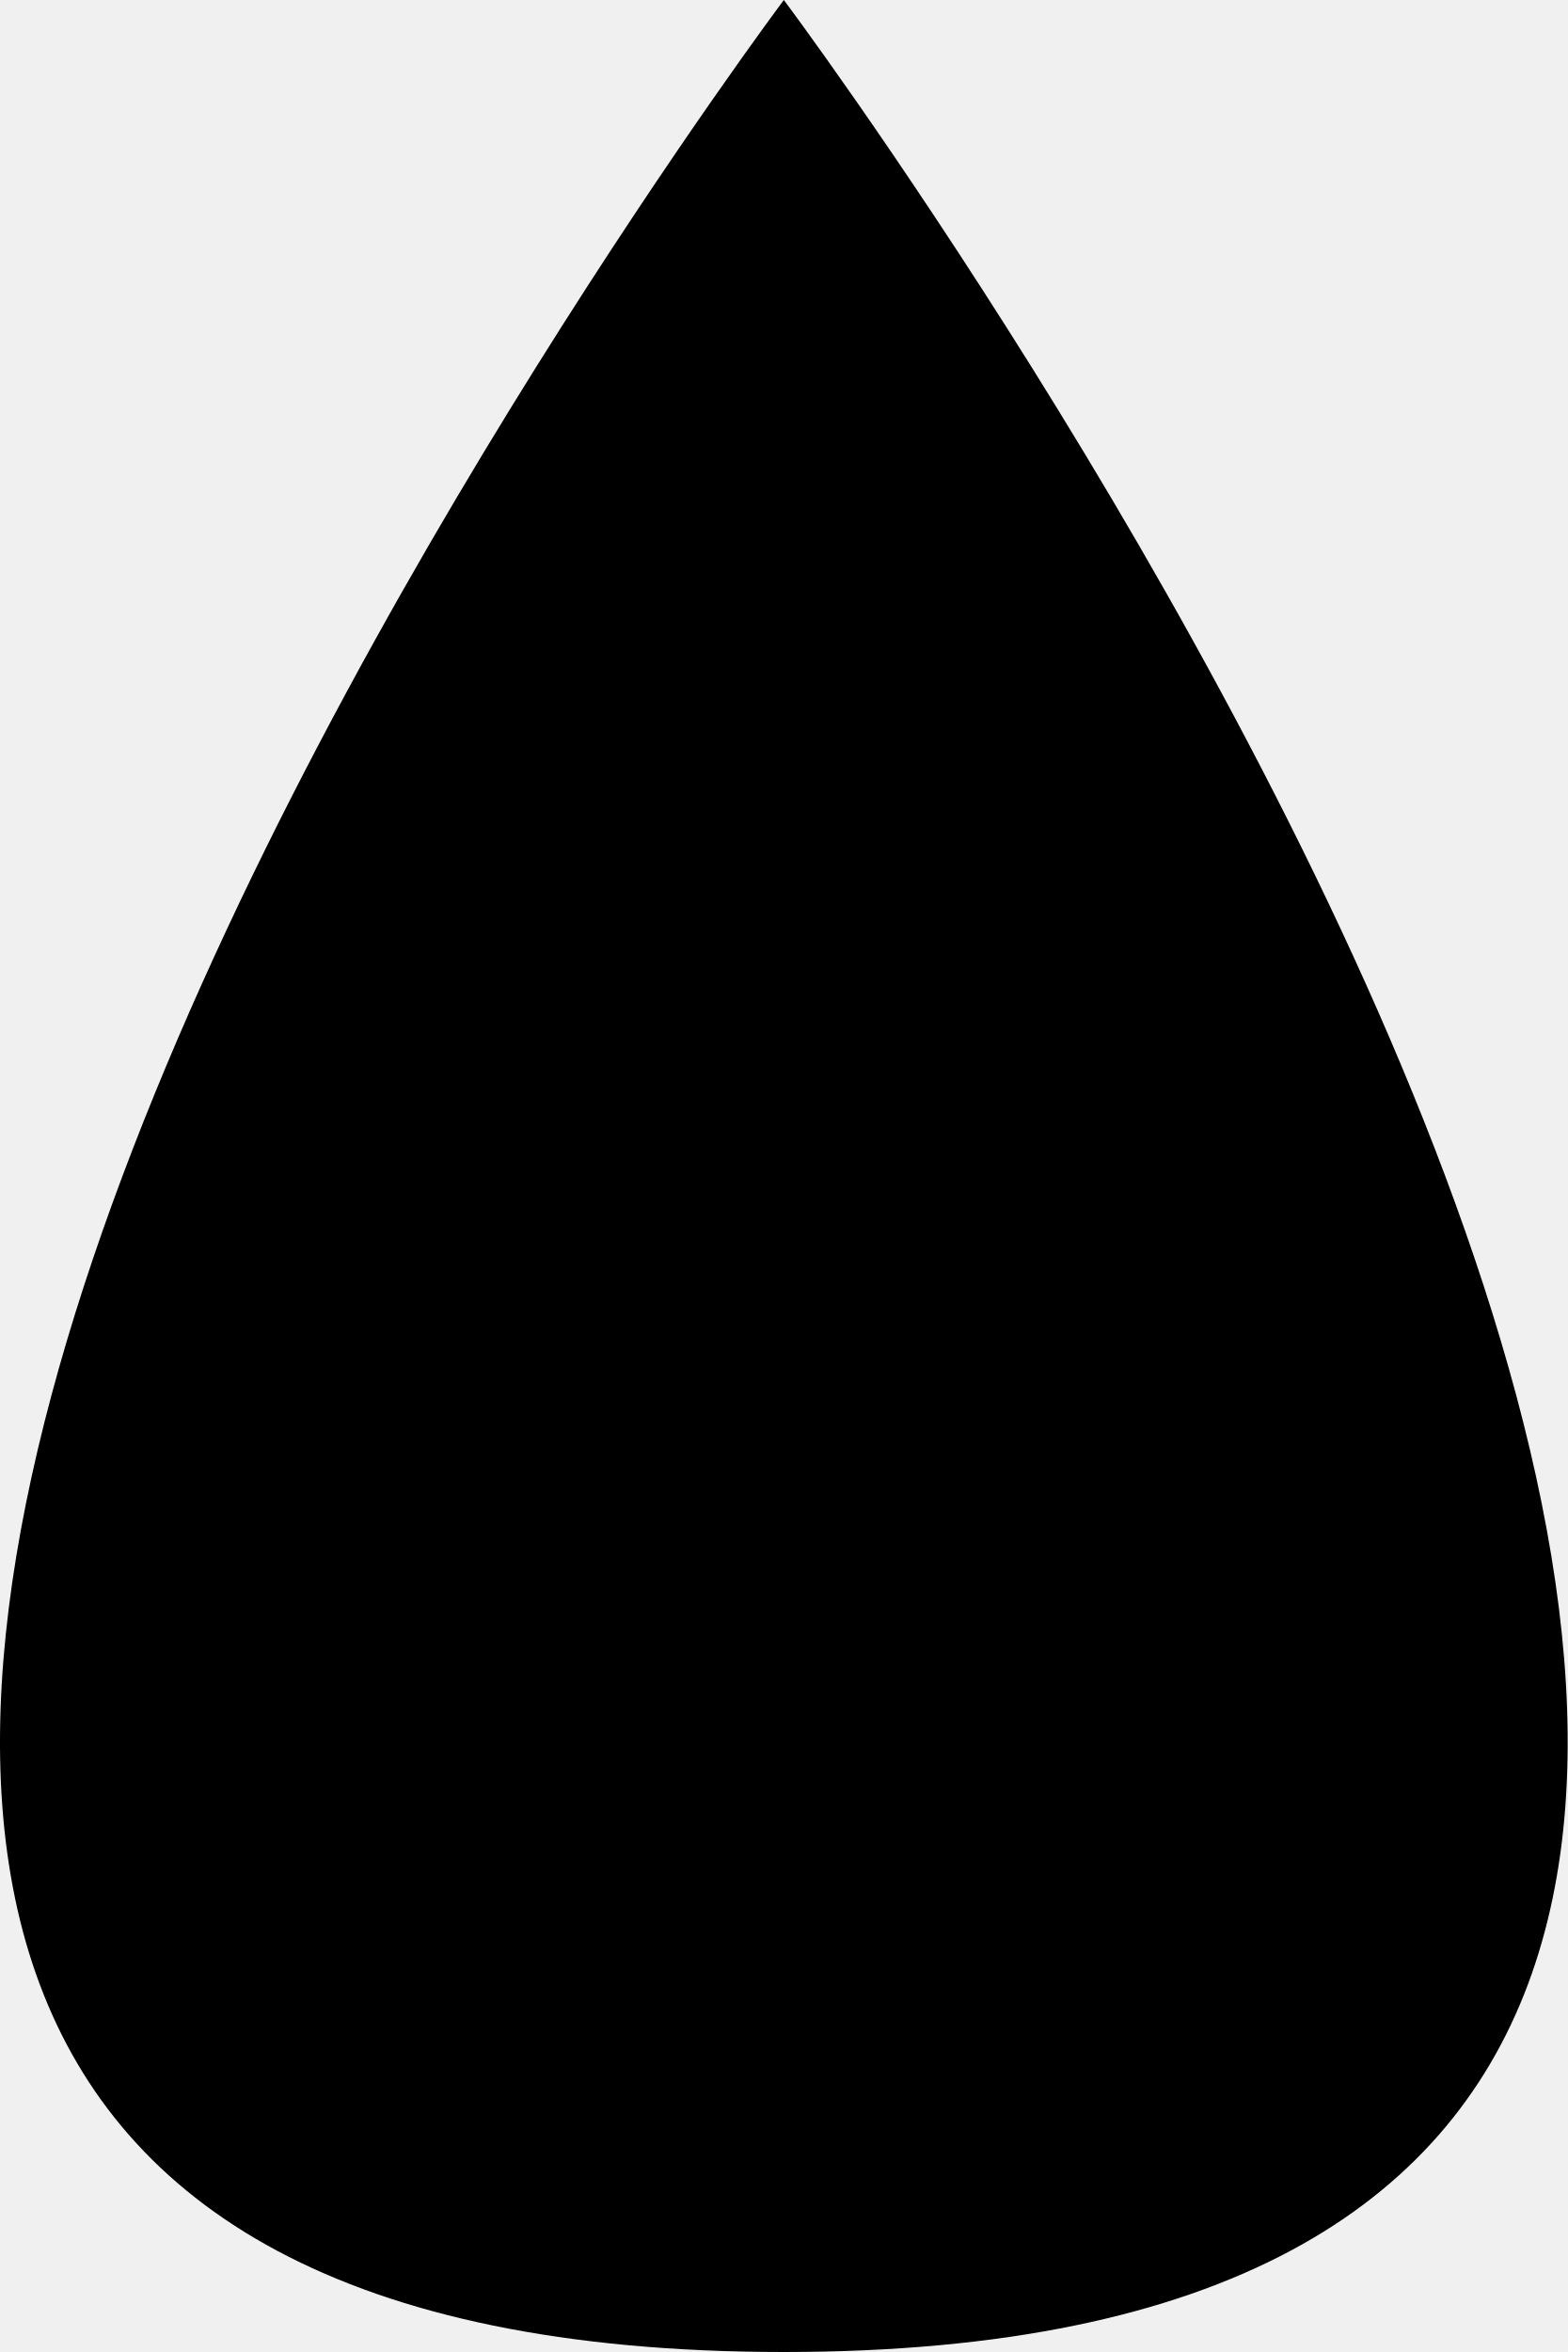
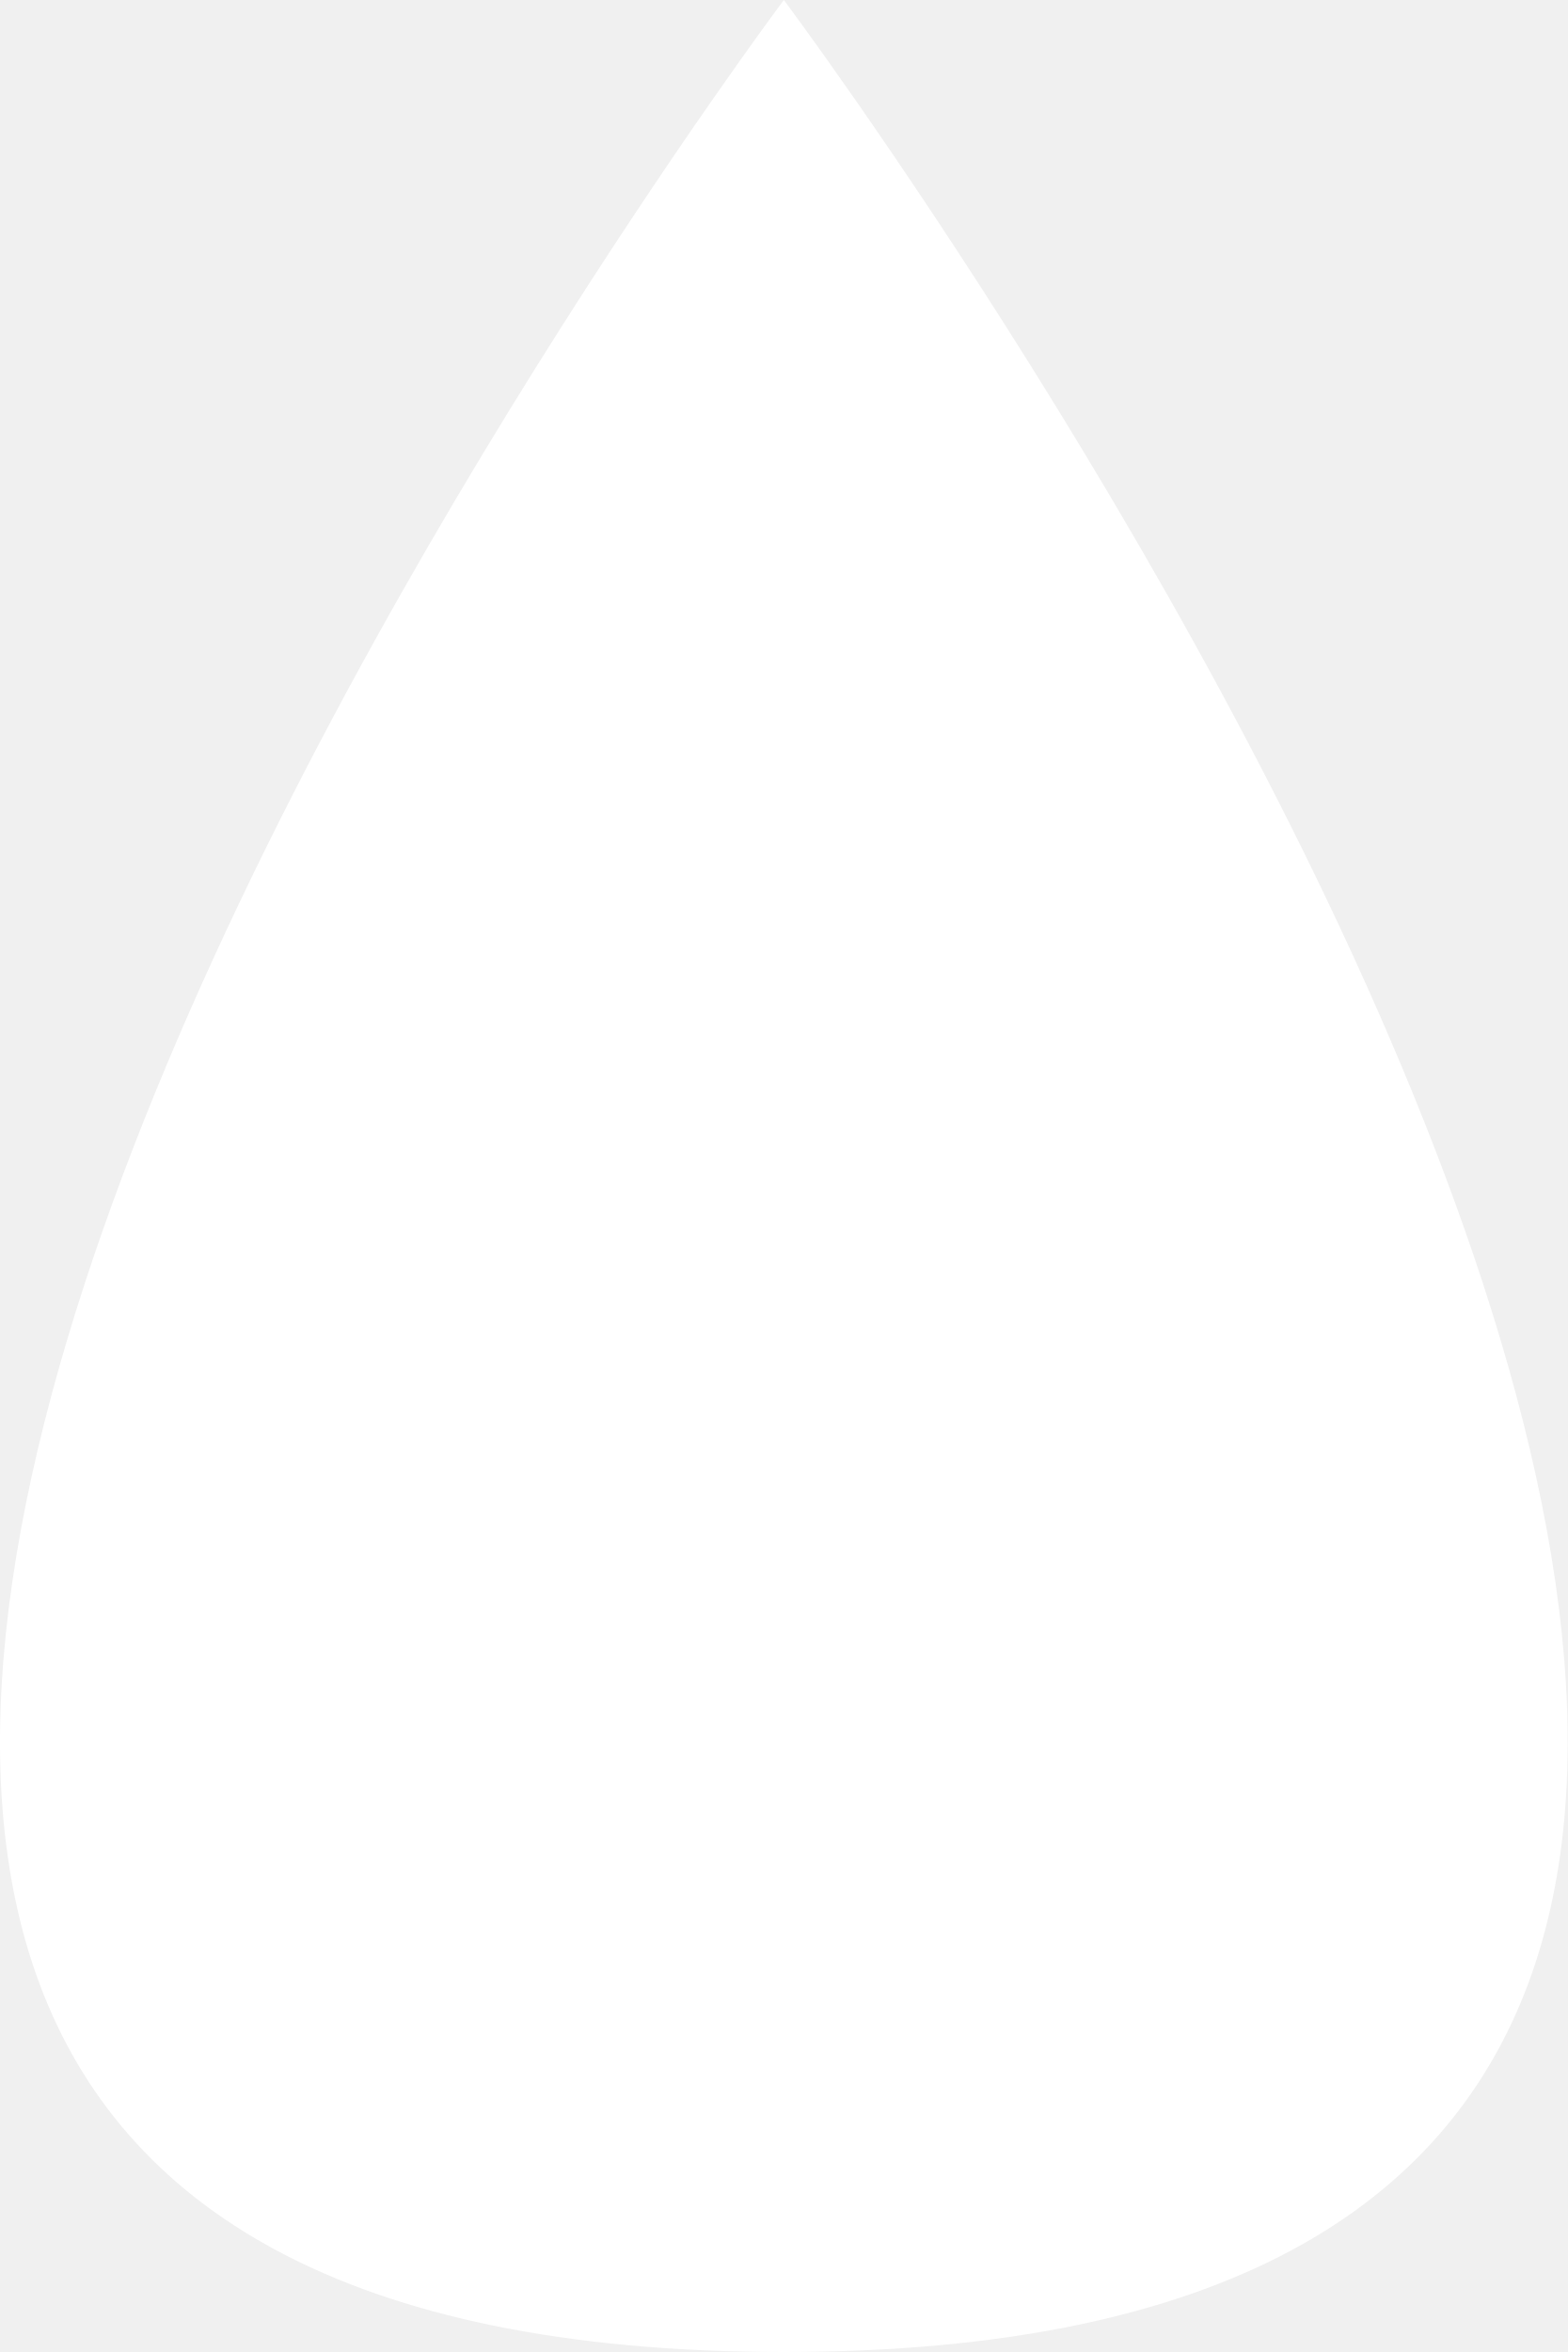
<svg xmlns="http://www.w3.org/2000/svg" viewBox="0 0 10 15">
  <g stroke="none" stroke-width="1" fill="none" fill-rule="evenodd">
-     <g transform="translate(-354, -98)" fill="#000000">
+     <g transform="translate(-354, -98)" fill="#ffffff">
      <g transform="translate(354, 92)">
        <path d="M5,6 C5,6 -6.25,21 5,21 C16.25,21 5,6 5,6 Z" id="droplet" />
      </g>
    </g>
  </g>
</svg>
